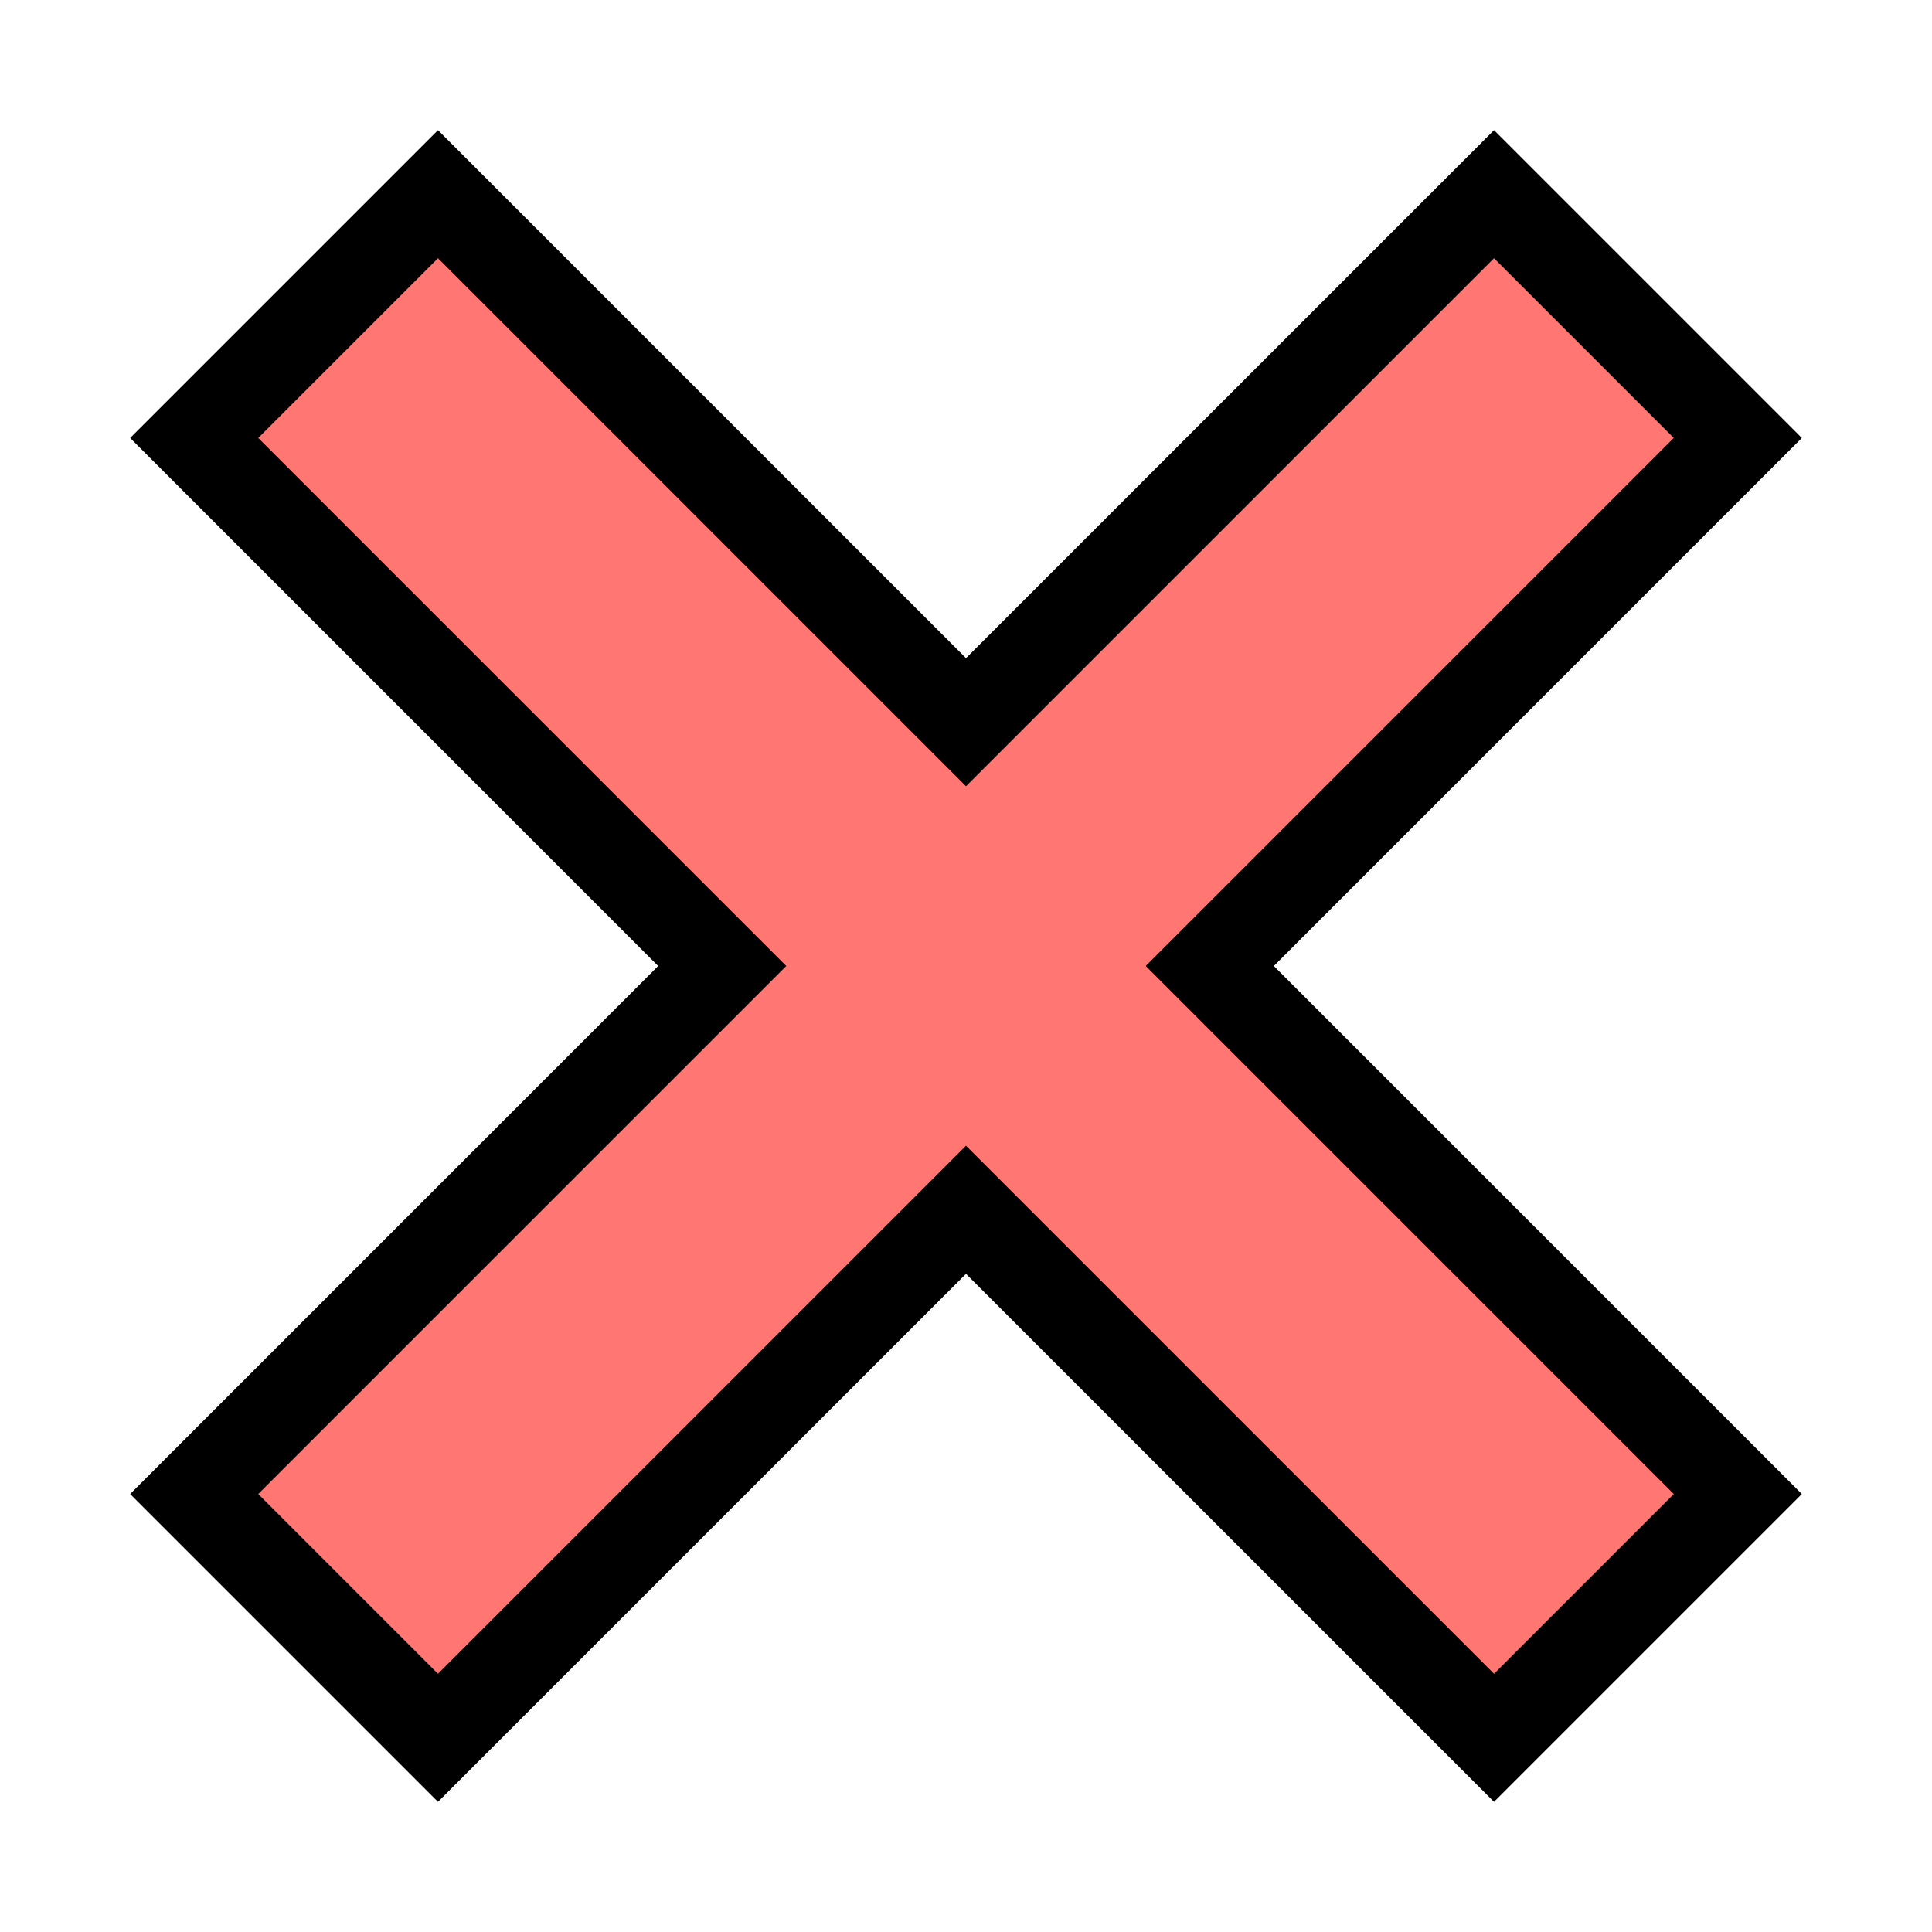
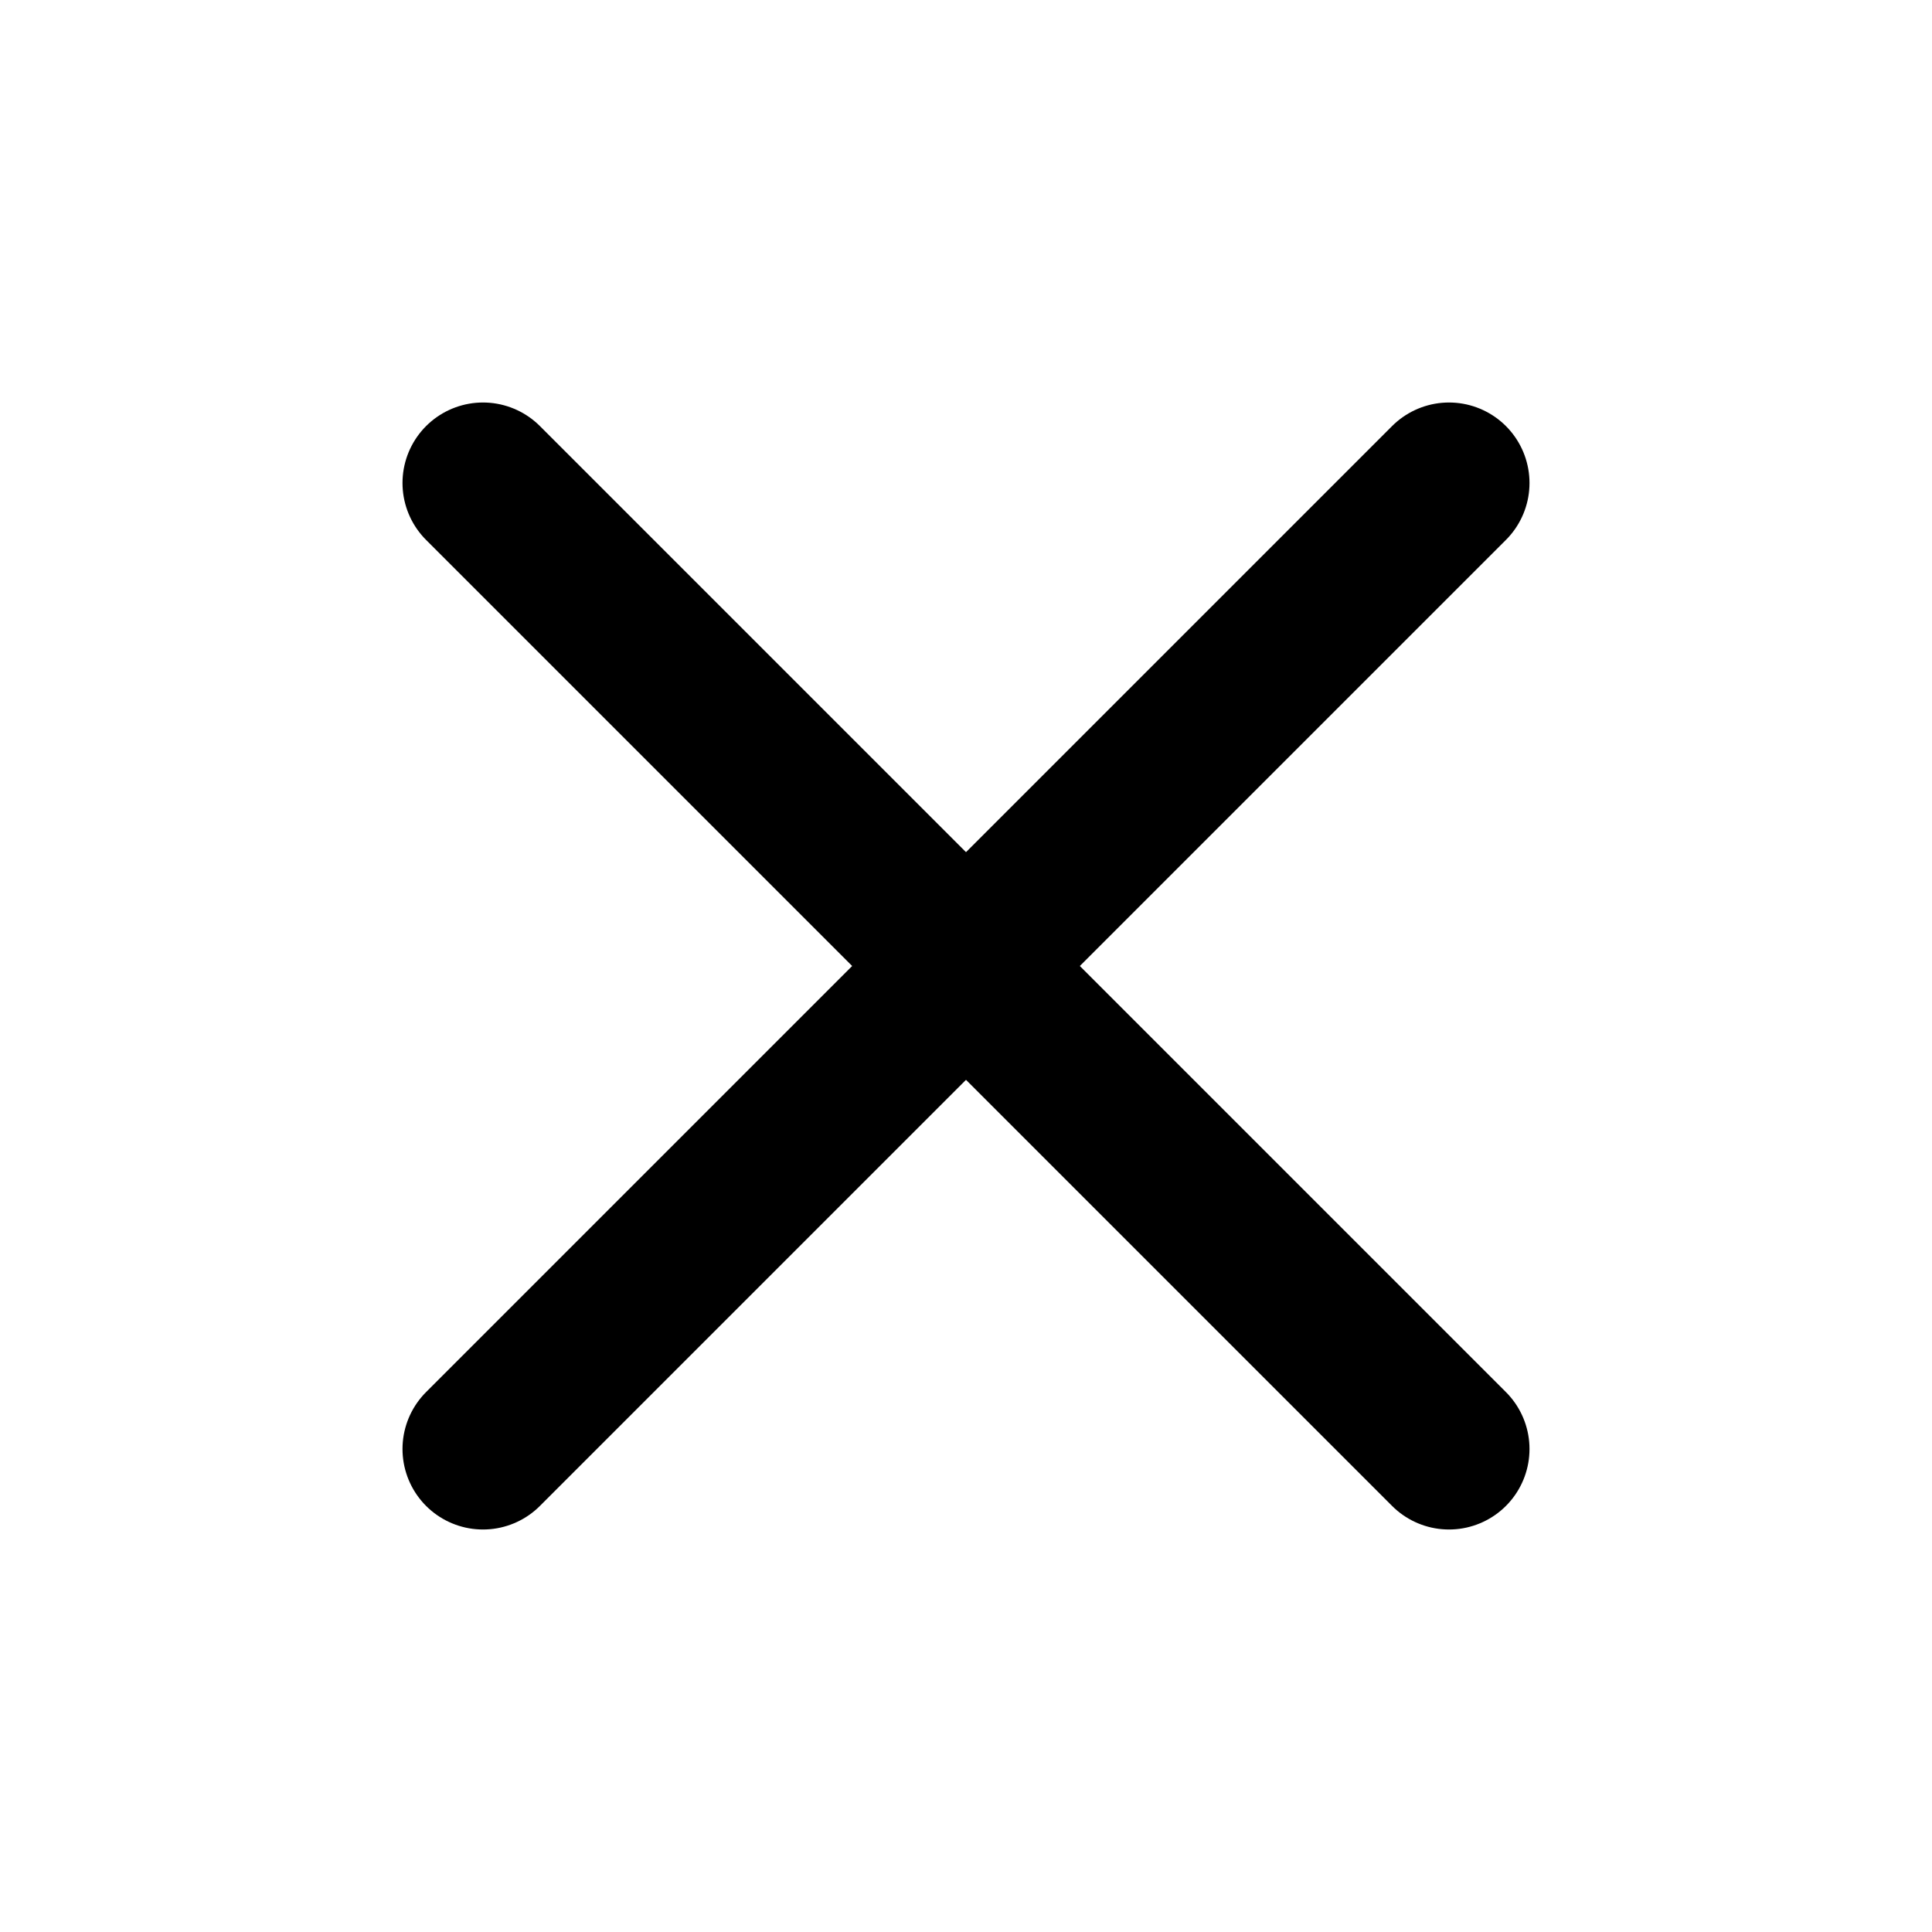
- <svg xmlns="http://www.w3.org/2000/svg" xmlns:xlink="http://www.w3.org/1999/xlink" width="64" height="64" id="svg2646" version="1.0">
-   <defs id="defs2648">
-     <linearGradient id="linearGradient3169">
-       <stop style="stop-color:#0000ff;stop-opacity:1;" offset="0" id="stop3171" />
-       <stop style="stop-color:#000067;stop-opacity:1;" offset="1" id="stop3173" />
-     </linearGradient>
-     <linearGradient id="linearGradient4766">
-       <stop style="stop-color:#784421;stop-opacity:1;" offset="0" id="stop4768" />
-       <stop style="stop-color:#3d2210;stop-opacity:0;" offset="1" id="stop4770" />
-     </linearGradient>
-     <linearGradient id="linearGradient4758">
-       <stop style="stop-color:#a05a2c;stop-opacity:1;" offset="0" id="stop4760" />
-       <stop style="stop-color:#3d2210;stop-opacity:1;" offset="1" id="stop4762" />
-     </linearGradient>
-     <linearGradient xlink:href="#linearGradient4758" id="linearGradient3508" gradientUnits="userSpaceOnUse" gradientTransform="matrix(0.9650128,0,0,0.9948433,-449.7056,-312.8093)" x1="590.622" y1="434.752" x2="698.54" y2="517.792" />
-     <linearGradient xlink:href="#linearGradient4766" id="linearGradient3510" gradientUnits="userSpaceOnUse" gradientTransform="matrix(0.9650128,0,0,0.9948433,-449.7056,-312.8093)" x1="661.244" y1="602.908" x2="431.5" y2="201.548" />
-     <radialGradient xlink:href="#linearGradient3169" id="radialGradient3512" gradientUnits="userSpaceOnUse" gradientTransform="matrix(1,0,0,0.2116376,0,44.25719)" cx="120.074" cy="56.138" fx="120.074" fy="56.138" r="82.79" />
-     <linearGradient xlink:href="#linearGradient4758" id="linearGradient3514" gradientUnits="userSpaceOnUse" gradientTransform="matrix(0.9650128,0,0,0.9948433,-449.7056,-312.8093)" x1="590.622" y1="434.752" x2="698.54" y2="517.792" />
-     <linearGradient xlink:href="#linearGradient4766" id="linearGradient3516" gradientUnits="userSpaceOnUse" gradientTransform="matrix(0.9650128,0,0,0.9948433,-449.7056,-312.8093)" x1="661.244" y1="602.908" x2="431.5" y2="201.548" />
-     <radialGradient xlink:href="#linearGradient3169" id="radialGradient3518" gradientUnits="userSpaceOnUse" gradientTransform="matrix(1,0,0,0.2116376,0,44.25719)" cx="120.074" cy="56.138" fx="120.074" fy="56.138" r="82.79" />
-     <linearGradient xlink:href="#linearGradient4758" id="linearGradient3520" gradientUnits="userSpaceOnUse" gradientTransform="matrix(0.9650128,0,0,0.9948433,-449.7056,-312.8093)" x1="590.622" y1="434.752" x2="698.54" y2="517.792" />
-     <linearGradient xlink:href="#linearGradient4766" id="linearGradient3522" gradientUnits="userSpaceOnUse" gradientTransform="matrix(0.9650128,0,0,0.9948433,-449.7056,-312.8093)" x1="661.244" y1="602.908" x2="431.5" y2="201.548" />
-     <radialGradient xlink:href="#linearGradient3169" id="radialGradient3524" gradientUnits="userSpaceOnUse" gradientTransform="matrix(1,0,0,0.2116376,0,44.25719)" cx="120.074" cy="56.138" fx="120.074" fy="56.138" r="82.79" />
-     <linearGradient xlink:href="#linearGradient4758" id="linearGradient2442" gradientUnits="userSpaceOnUse" gradientTransform="matrix(0.9650128,0,0,0.9948433,-449.7056,-312.8093)" x1="590.622" y1="434.752" x2="698.54" y2="517.792" />
-     <linearGradient xlink:href="#linearGradient4766" id="linearGradient2444" gradientUnits="userSpaceOnUse" gradientTransform="matrix(0.9650128,0,0,0.9948433,-449.7056,-312.8093)" x1="661.244" y1="602.908" x2="431.5" y2="201.548" />
-     <radialGradient xlink:href="#linearGradient3169" id="radialGradient2446" gradientUnits="userSpaceOnUse" gradientTransform="matrix(1,0,0,0.2116376,0,44.25719)" cx="120.074" cy="56.138" fx="120.074" fy="56.138" r="82.79" />
-     <linearGradient xlink:href="#linearGradient4758" id="linearGradient2470" gradientUnits="userSpaceOnUse" gradientTransform="matrix(0.9650128,0,0,0.9948433,-449.7056,-312.8093)" x1="590.622" y1="434.752" x2="698.54" y2="517.792" />
-     <linearGradient xlink:href="#linearGradient4766" id="linearGradient2472" gradientUnits="userSpaceOnUse" gradientTransform="matrix(0.9650128,0,0,0.9948433,-449.7056,-312.8093)" x1="661.244" y1="602.908" x2="431.5" y2="201.548" />
-     <radialGradient xlink:href="#linearGradient3169" id="radialGradient2474" gradientUnits="userSpaceOnUse" gradientTransform="matrix(1,0,0,0.2116376,0,44.25719)" cx="120.074" cy="56.138" fx="120.074" fy="56.138" r="82.79" />
-     <linearGradient xlink:href="#linearGradient4758" id="linearGradient2476" gradientUnits="userSpaceOnUse" gradientTransform="matrix(0.9650128,0,0,0.9948433,-449.7056,-312.8093)" x1="590.622" y1="434.752" x2="698.54" y2="517.792" />
-     <linearGradient xlink:href="#linearGradient4766" id="linearGradient2478" gradientUnits="userSpaceOnUse" gradientTransform="matrix(0.9650128,0,0,0.9948433,-449.7056,-312.8093)" x1="661.244" y1="602.908" x2="431.5" y2="201.548" />
-     <radialGradient xlink:href="#linearGradient3169" id="radialGradient2480" gradientUnits="userSpaceOnUse" gradientTransform="matrix(1,0,0,0.2116376,0,44.25719)" cx="120.074" cy="56.138" fx="120.074" fy="56.138" r="82.79" />
-     <linearGradient xlink:href="#linearGradient4758" id="linearGradient2482" gradientUnits="userSpaceOnUse" gradientTransform="matrix(0.9650128,0,0,0.9948433,-449.7056,-312.8093)" x1="590.622" y1="434.752" x2="698.54" y2="517.792" />
-     <linearGradient xlink:href="#linearGradient4766" id="linearGradient2484" gradientUnits="userSpaceOnUse" gradientTransform="matrix(0.9650128,0,0,0.9948433,-449.7056,-312.8093)" x1="661.244" y1="602.908" x2="431.5" y2="201.548" />
-     <radialGradient xlink:href="#linearGradient3169" id="radialGradient2486" gradientUnits="userSpaceOnUse" gradientTransform="matrix(1,0,0,0.2116376,0,44.25719)" cx="120.074" cy="56.138" fx="120.074" fy="56.138" r="82.79" />
-     <linearGradient xlink:href="#linearGradient4758" id="linearGradient2488" gradientUnits="userSpaceOnUse" gradientTransform="matrix(0.9650128,0,0,0.9948433,-449.7056,-312.8093)" x1="590.622" y1="434.752" x2="698.54" y2="517.792" />
-     <linearGradient xlink:href="#linearGradient4766" id="linearGradient2490" gradientUnits="userSpaceOnUse" gradientTransform="matrix(0.9650128,0,0,0.9948433,-449.7056,-312.8093)" x1="661.244" y1="602.908" x2="431.5" y2="201.548" />
-     <radialGradient xlink:href="#linearGradient3169" id="radialGradient2492" gradientUnits="userSpaceOnUse" gradientTransform="matrix(1,0,0,0.2116376,0,44.25719)" cx="120.074" cy="56.138" fx="120.074" fy="56.138" r="82.79" />
-   </defs>
-   <g id="layer1" style="display:inline" />
-   <g id="layer2" style="display:inline">
-     <path style="fill:#ff7672;fill-opacity:1;fill-rule:nonzero;stroke:#000000;stroke-width:3;stroke-miterlimit:4;stroke-dasharray:none;stroke-opacity:1;display:inline" d="M 6.433,14.509 L 23.924,32 L 6.433,49.491 L 14.509,57.567 L 32,40.076 L 49.491,57.567 L 57.567,49.491 L 40.076,32 L 57.567,14.509 L 49.491,6.433 L 32,23.924 L 14.509,6.433 L 6.433,14.509 z" id="rect3548" />
-   </g>
+ <svg xmlns="http://www.w3.org/2000/svg" viewBox="0 0 24 24" fill="none" stroke="currentColor" stroke-width="2" stroke-linecap="round" stroke-linejoin="round">
+   <path d="M6 6l12 12" />
+   <path d="M18 6L6 18" />
</svg>
